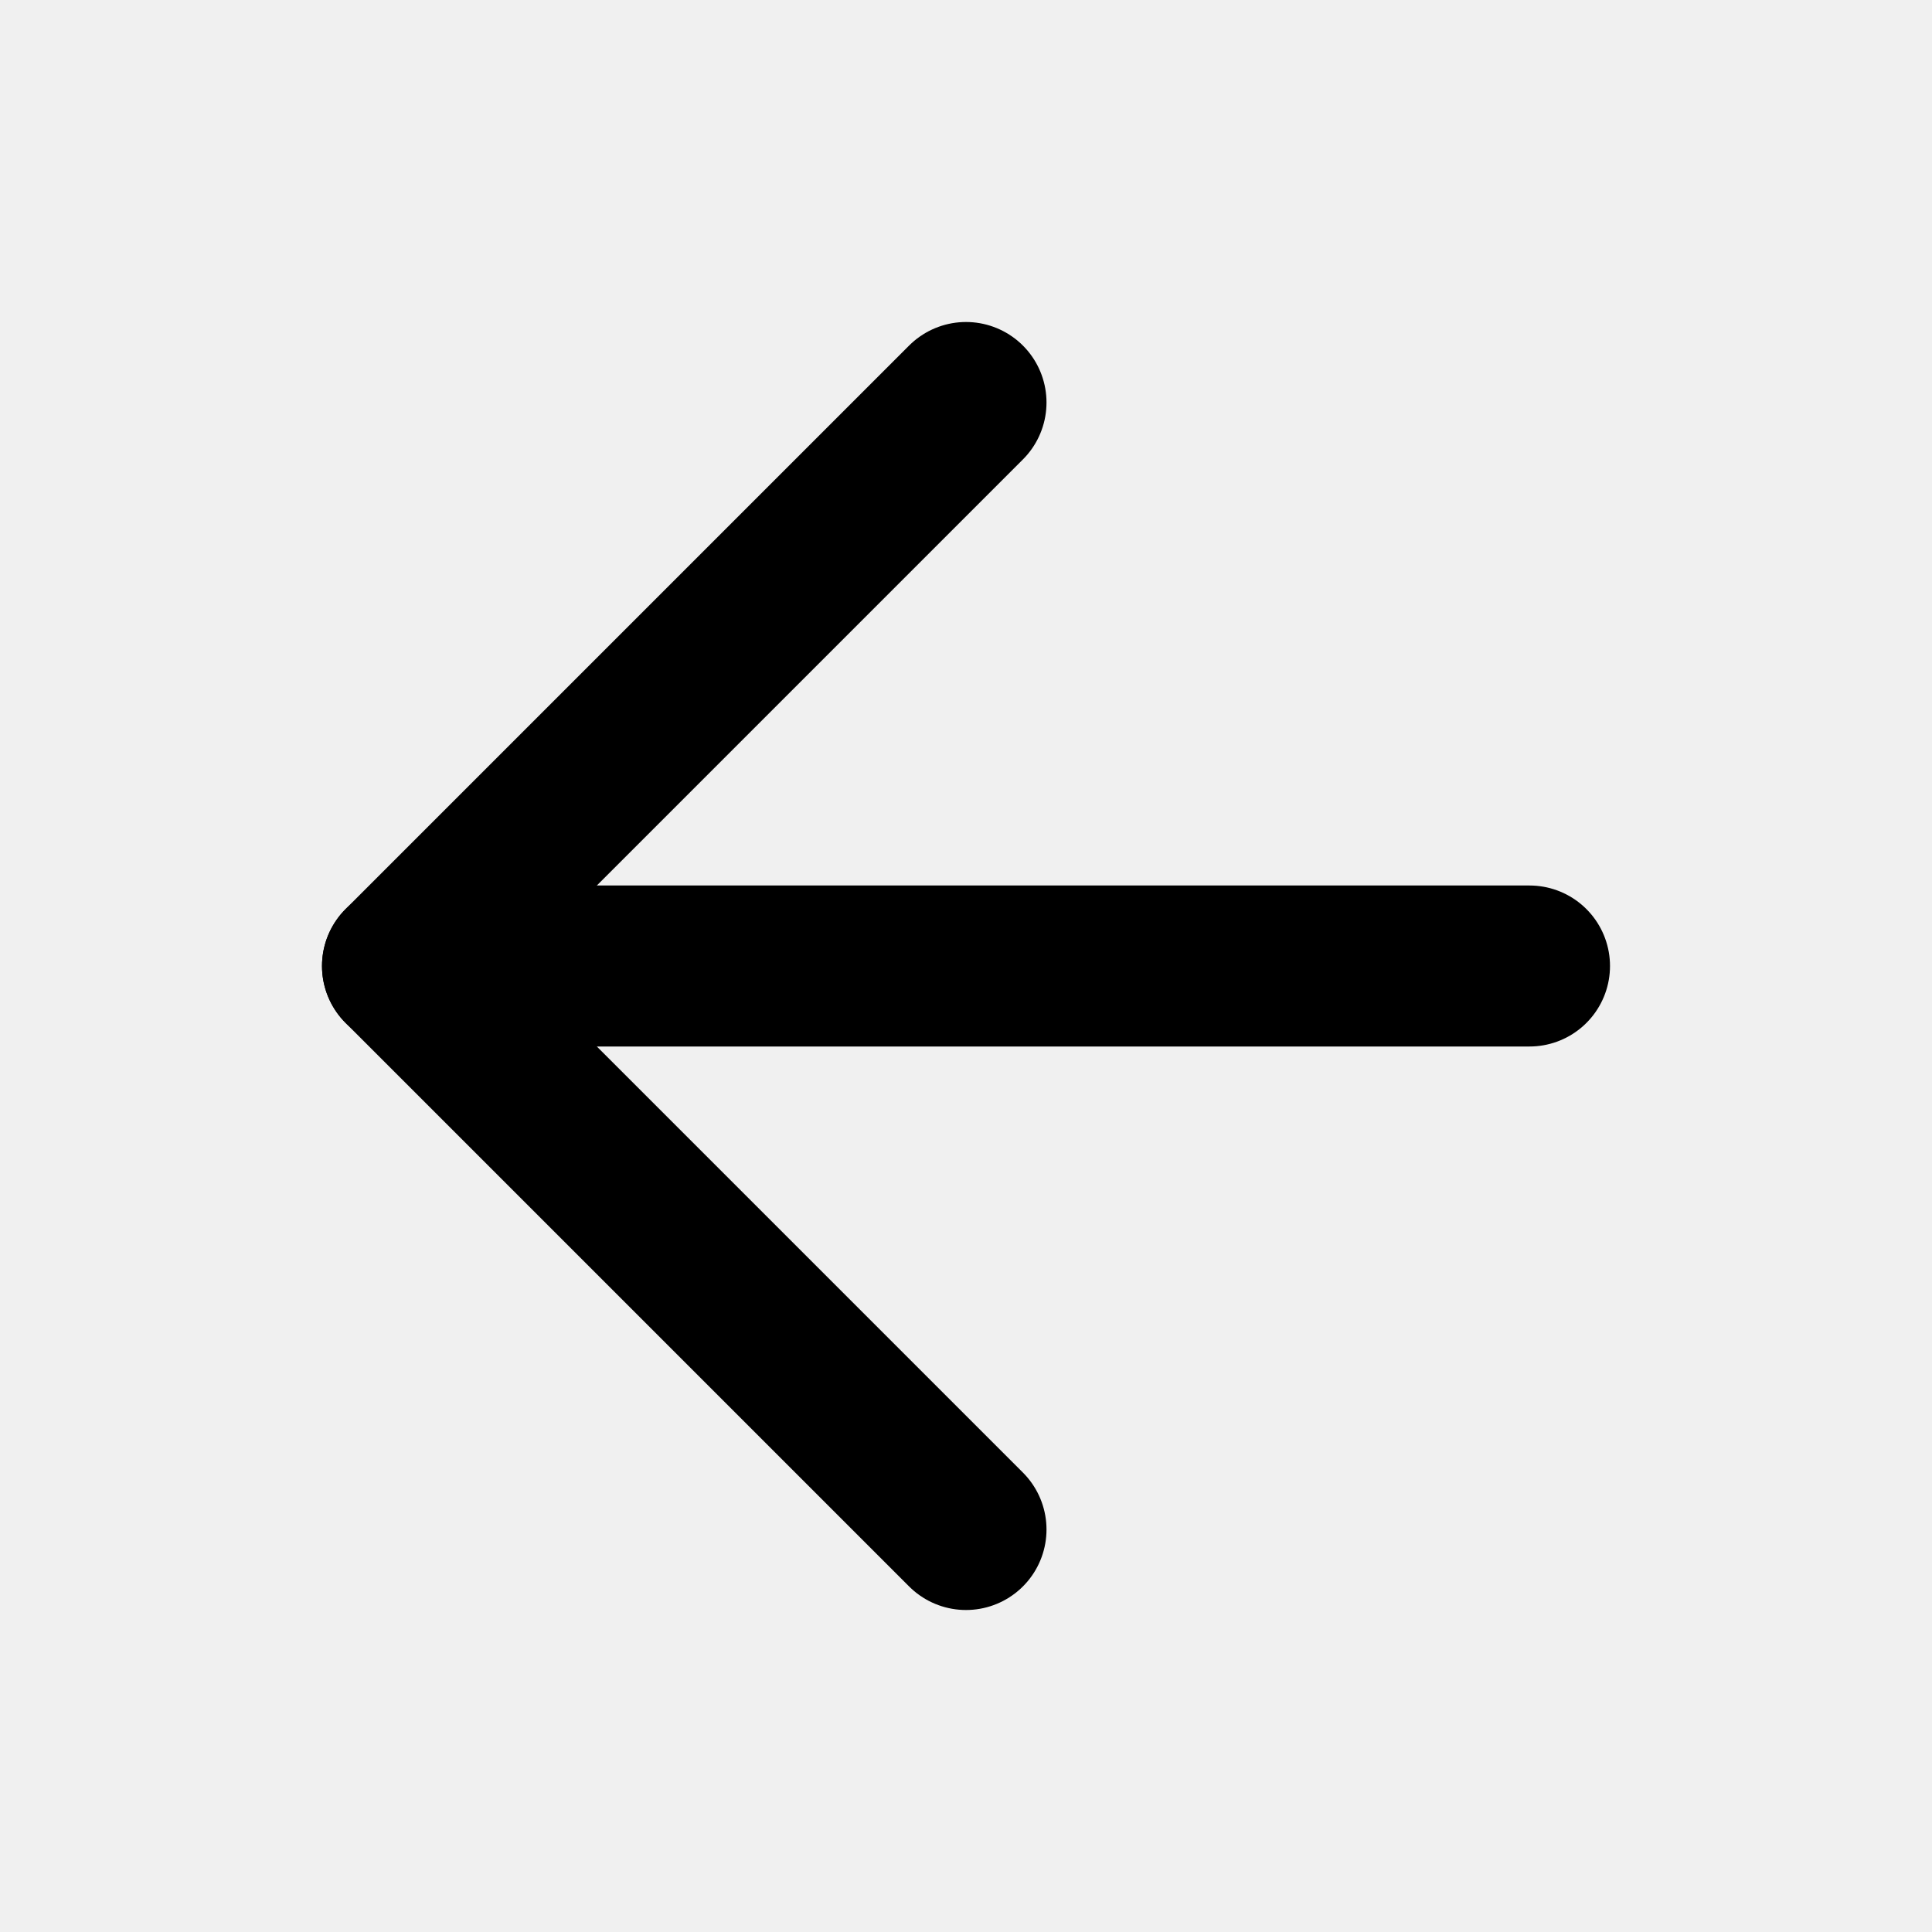
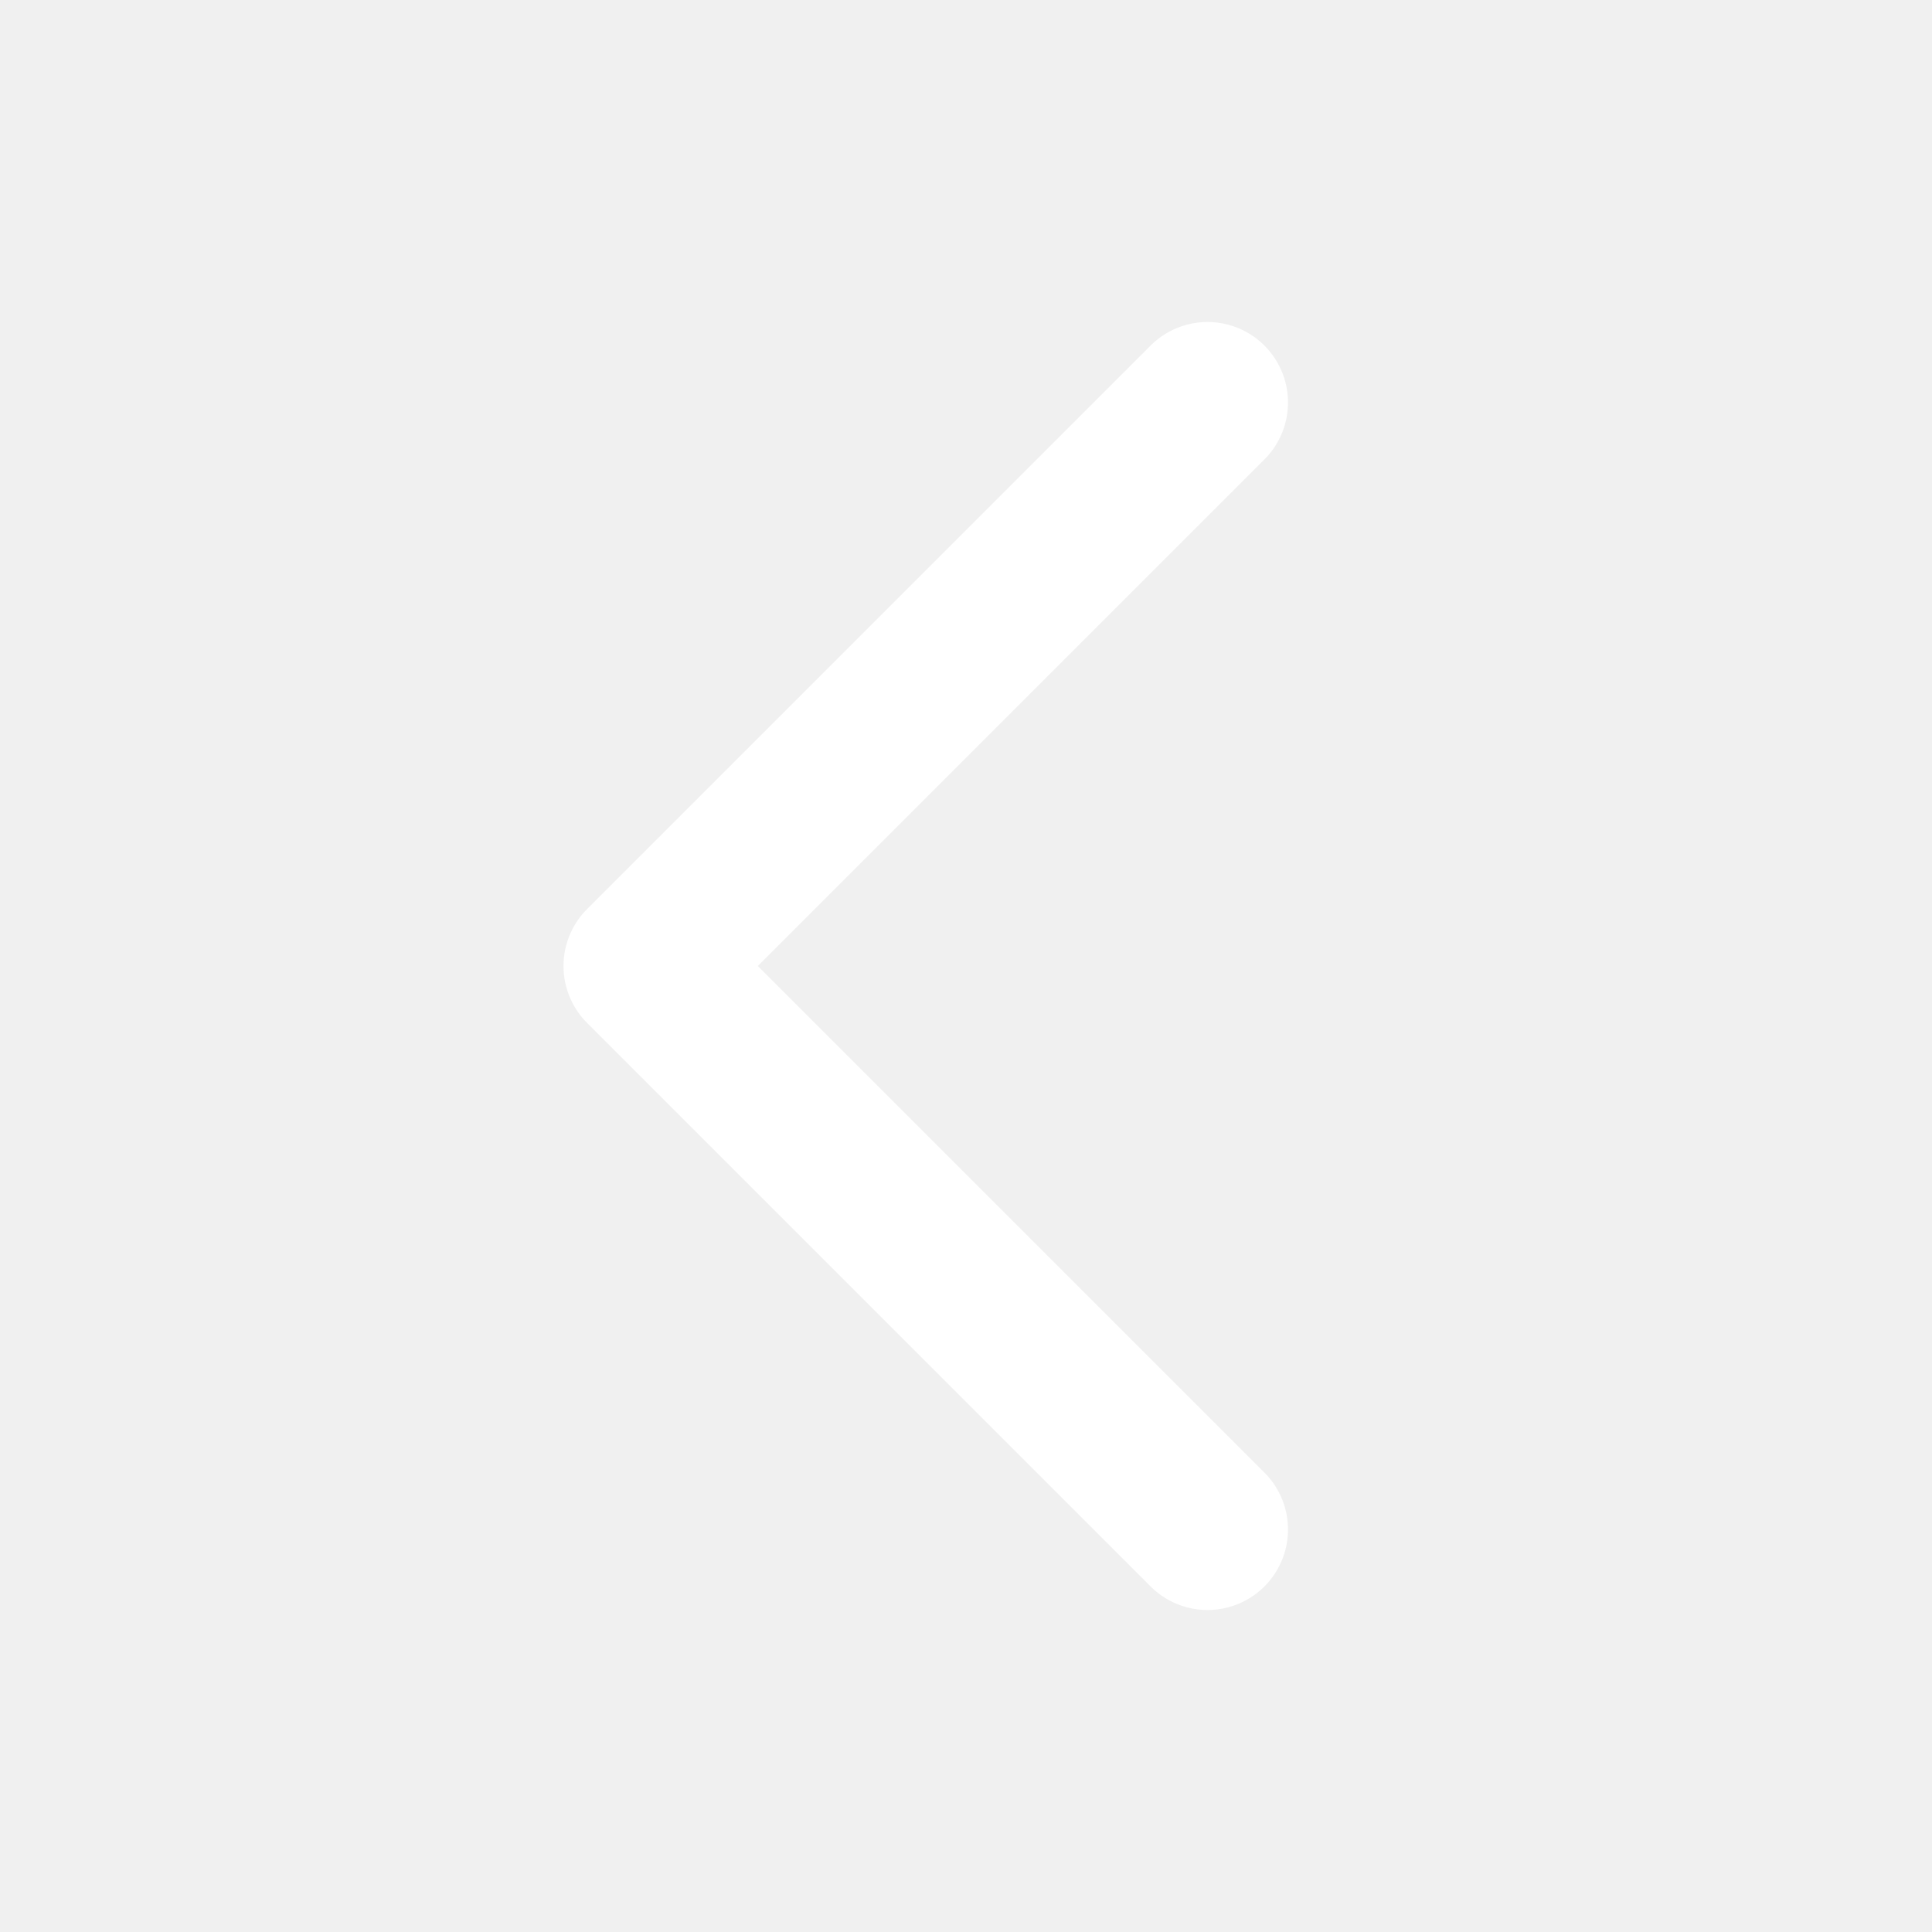
- <svg xmlns="http://www.w3.org/2000/svg" width="24" height="24" viewBox="0 0 24 24" fill="none" stroke="currentColor" stroke-width="2" stroke-linecap="round" stroke-linejoin="round">
-   <path d="m12 19-7-7 7-7" />
-   <path d="M19 12H5" />
+ <svg xmlns="http://www.w3.org/2000/svg" width="24" height="24" viewBox="0 0 24 24" fill="none">
+   <path d="m15 5-7 7 7 7" stroke="white" stroke-width="2" stroke-linecap="round" stroke-linejoin="round" />
</svg>
